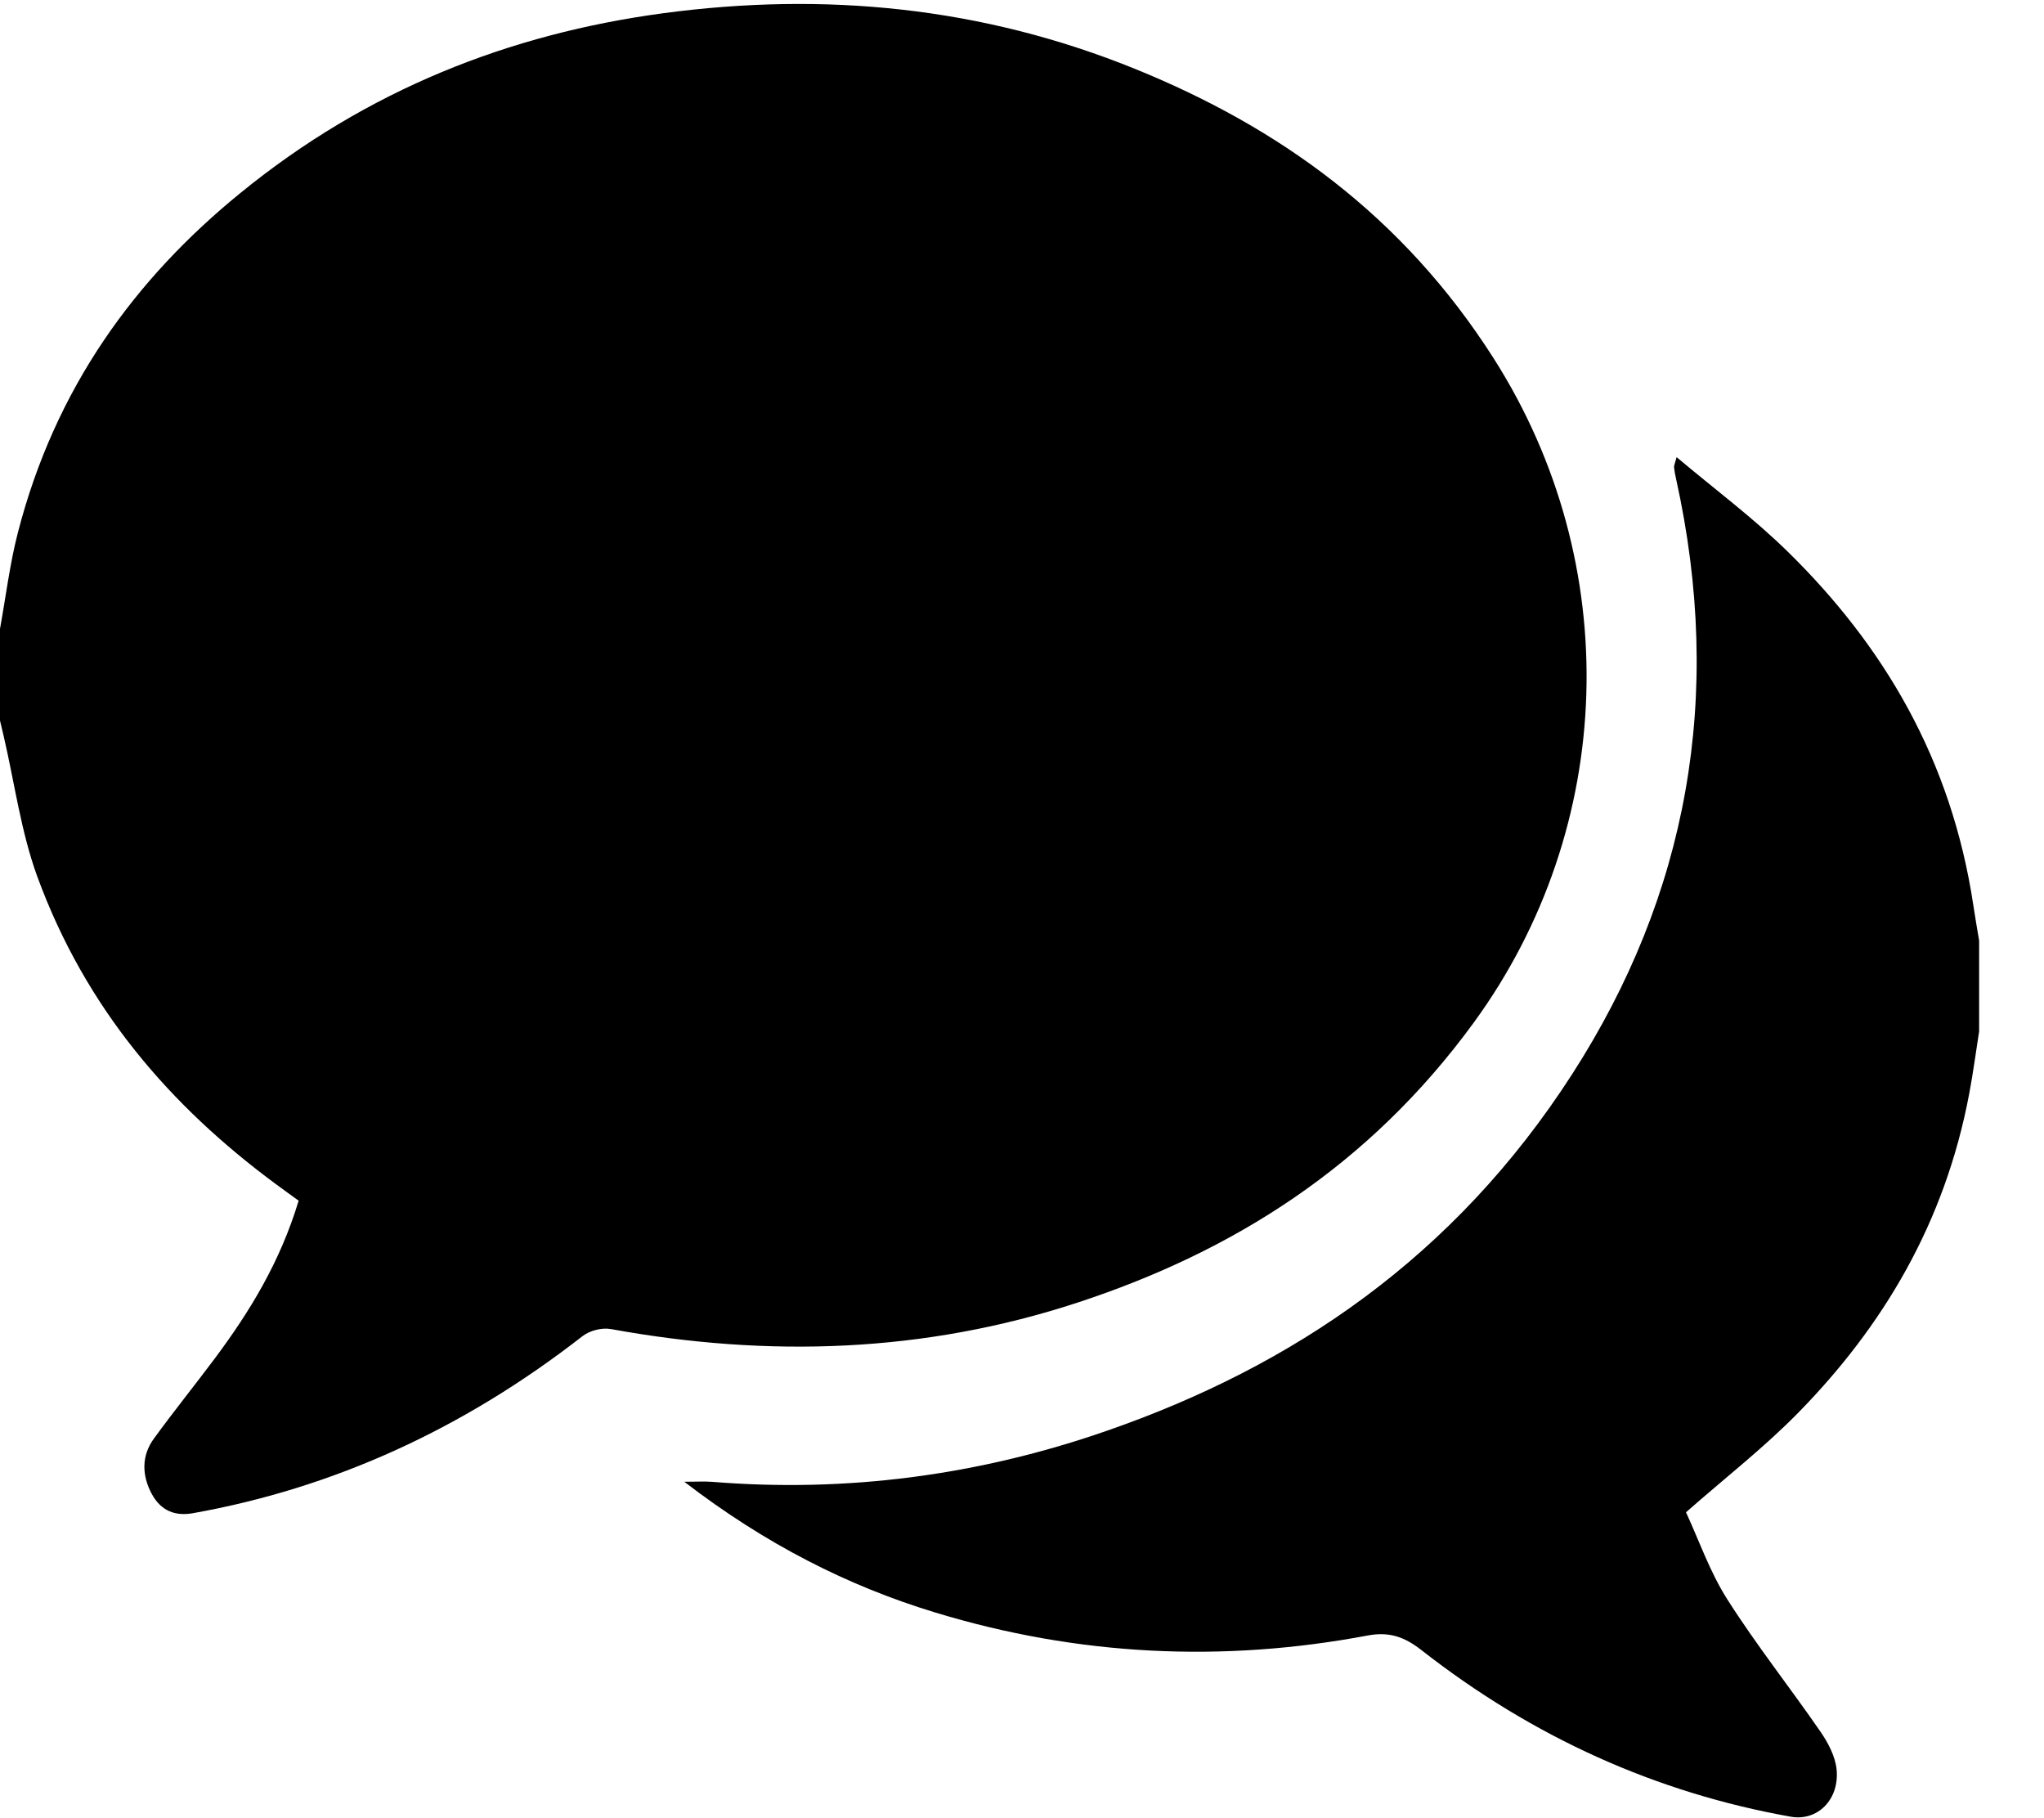
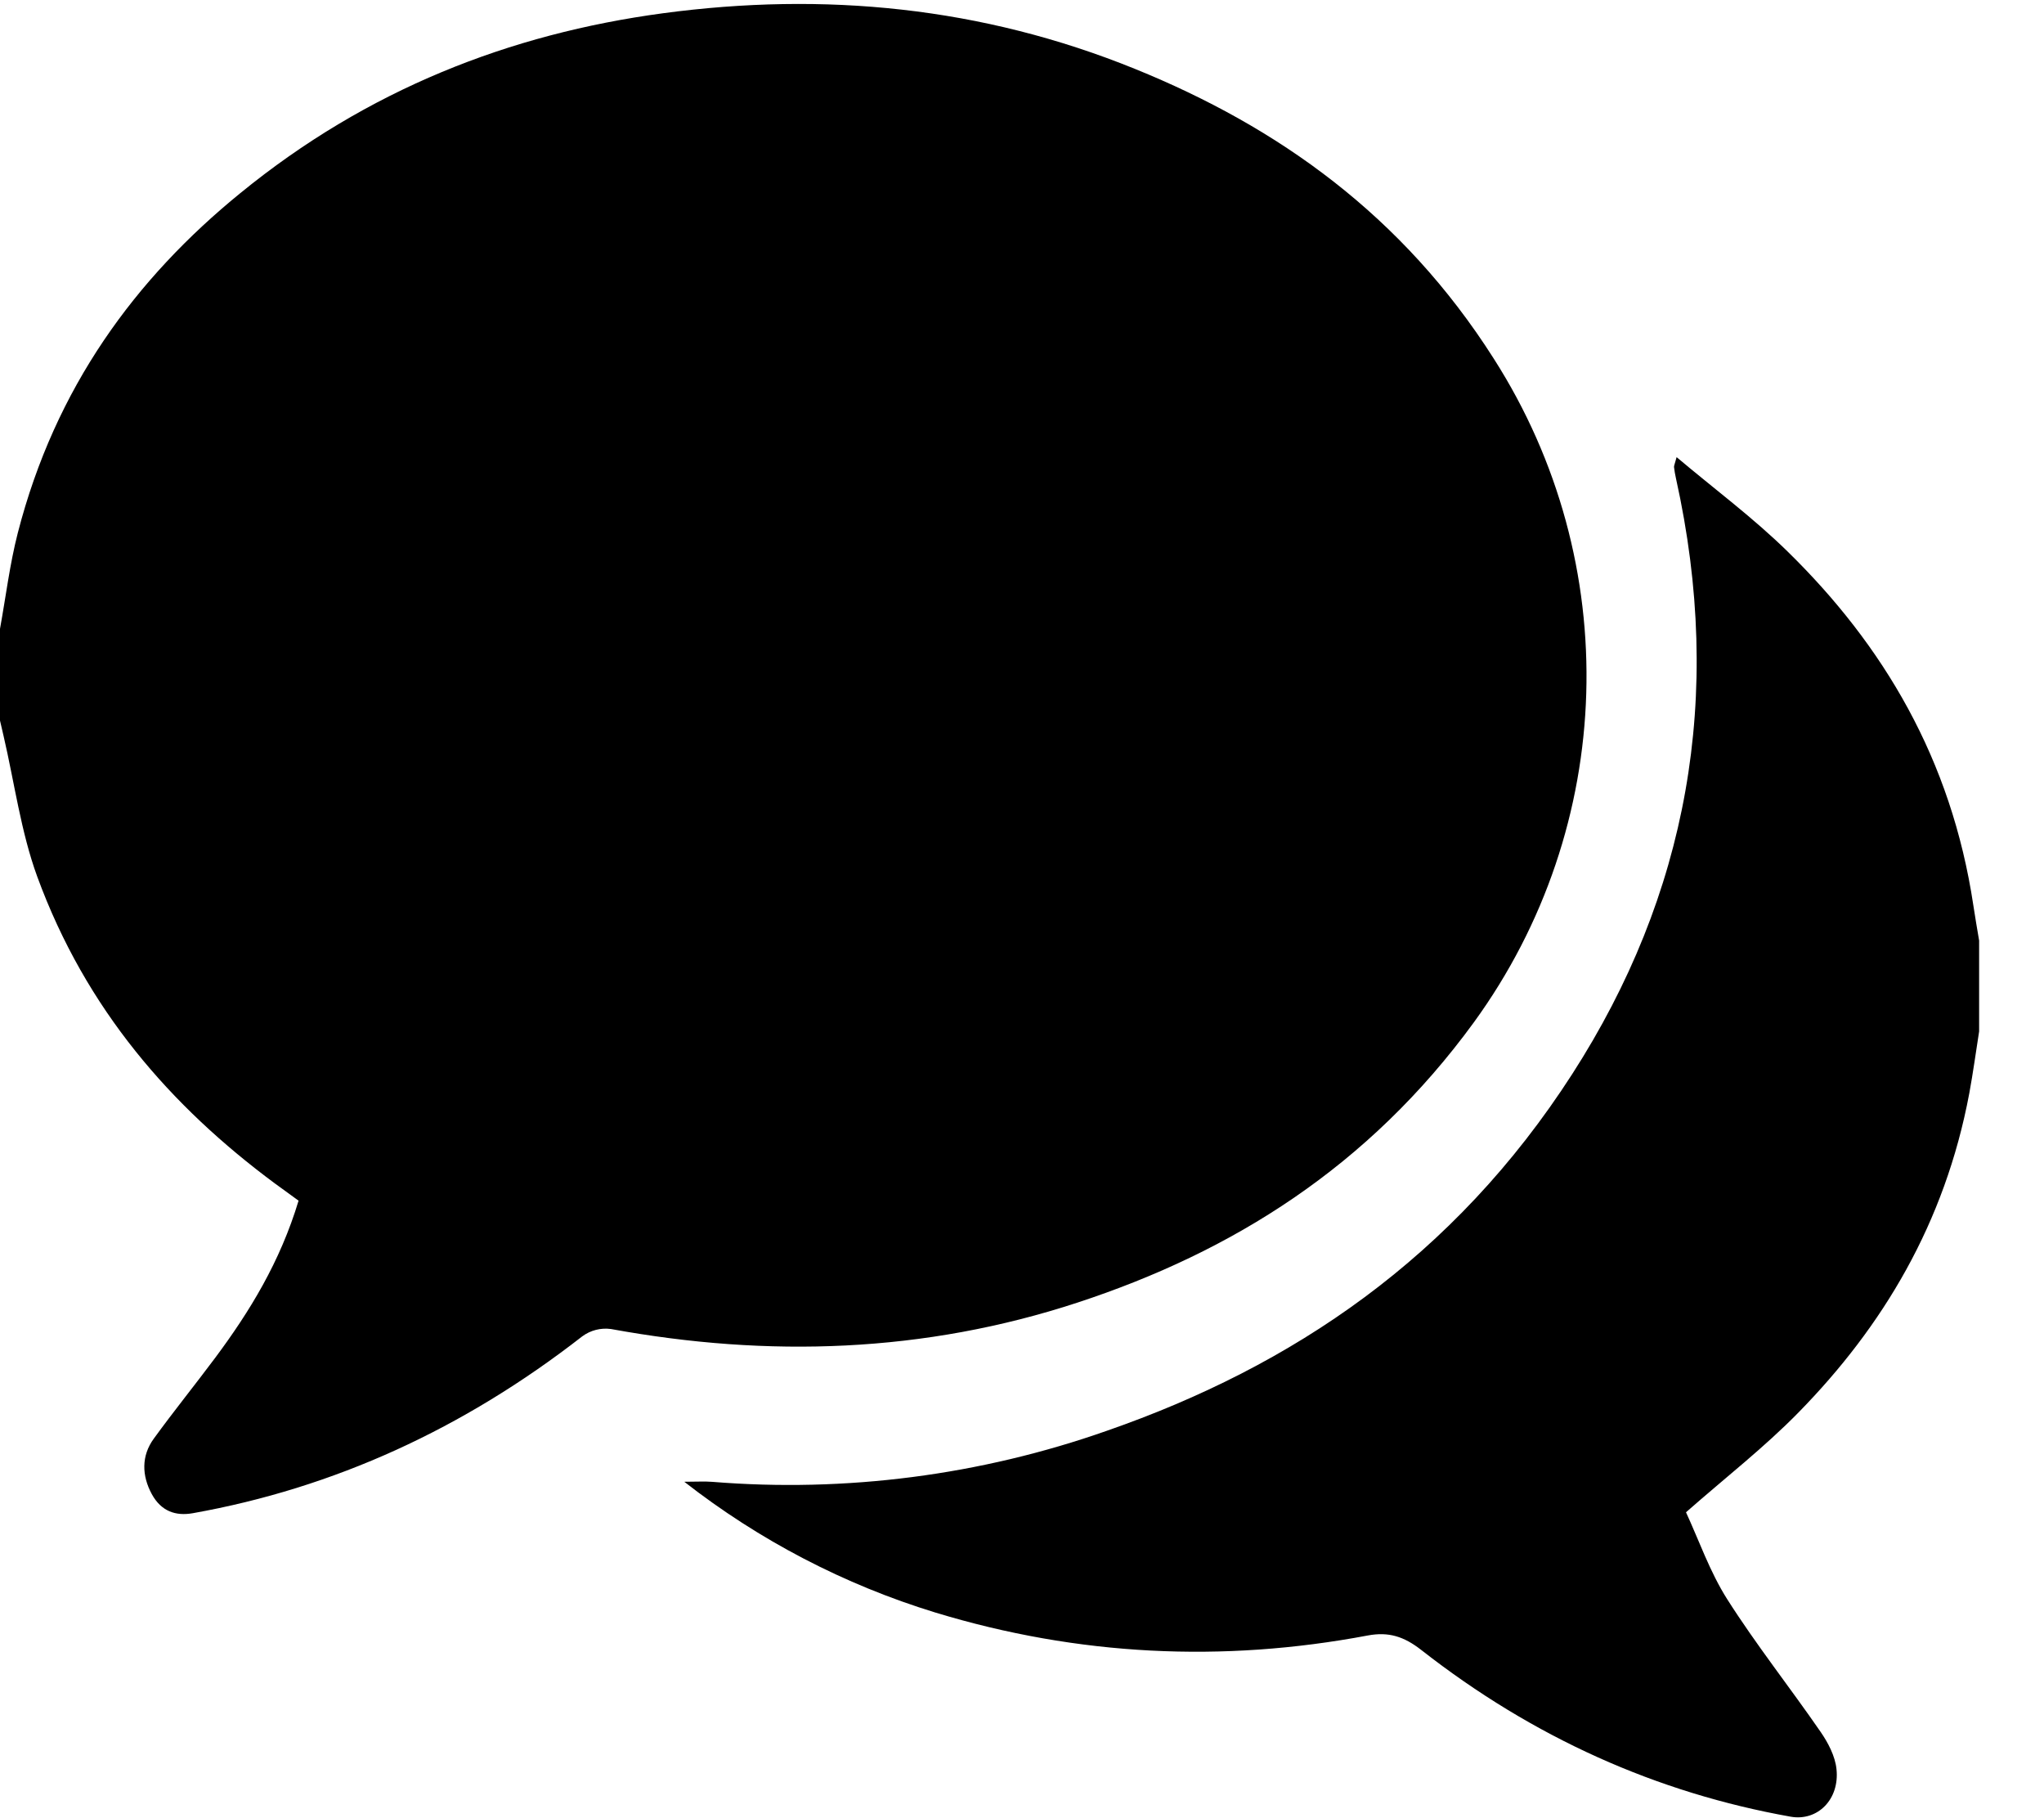
- <svg xmlns="http://www.w3.org/2000/svg" width="27px" height="24px" viewBox="0 0 27 24" version="1.1">
-   <g id="Style-Guide" stroke="none" stroke-width="1" fill="none" fill-rule="evenodd">
-     <g id="Style-guide" transform="translate(-1094, -1429)" fill="#000000">
-       <g id="Icon-/-Chat" transform="translate(1094, 1429)">
-         <g id="Chat-Icon">
-           <path d="M-8.63309424e-13,8.304 C0.077,7.881 0.129,7.45 0.235,7.038 C0.73,5.116 1.789,3.678 3.174,2.55 C4.85,1.183 6.734,0.447 8.759,0.175 C10.884,-0.11 12.969,0.088 14.996,0.911 C16.877,1.674 18.525,2.839 19.732,4.735 C21.461,7.45 21.35,10.922 19.47,13.501 C18.077,15.412 16.272,16.533 14.237,17.201 C12.209,17.867 10.149,17.93 8.072,17.552 C7.951,17.53 7.793,17.569 7.691,17.648 C6.125,18.867 4.414,19.65 2.55,19.983 C2.321,20.024 2.13,19.958 2.006,19.731 C1.874,19.488 1.866,19.226 2.033,18.998 C2.296,18.636 2.576,18.29 2.843,17.932 C3.3,17.319 3.701,16.665 3.945,15.856 C3.845,15.783 3.737,15.707 3.63,15.627 C2.262,14.613 1.136,13.333 0.492,11.574 C0.278,10.988 0.192,10.338 0.048,9.718 C0.032,9.651 0.016,9.583 -8.63309424e-13,9.516 L-8.63309424e-13,8.304 Z M26.143,13.621 C26.1,13.894 26.064,14.168 26.013,14.439 C25.69,16.159 24.868,17.518 23.759,18.651 C23.306,19.114 22.8,19.506 22.271,19.971 C22.437,20.329 22.586,20.758 22.814,21.117 C23.2,21.724 23.642,22.281 24.049,22.871 C24.146,23.012 24.242,23.191 24.26,23.364 C24.301,23.764 24.008,24.055 23.653,23.991 C21.889,23.677 20.257,22.95 18.772,21.788 C18.544,21.61 18.341,21.547 18.068,21.598 C16.147,21.96 14.239,21.868 12.355,21.295 C11.196,20.943 10.109,20.39 9.039,19.568 C9.205,19.568 9.306,19.561 9.407,19.569 C11.18,19.713 12.922,19.486 14.623,18.894 C17.067,18.045 19.206,16.612 20.77,14.181 C22.285,11.826 22.779,9.201 22.138,6.315 C22.127,6.267 22.118,6.218 22.113,6.169 C22.111,6.151 22.122,6.132 22.147,6.037 C22.651,6.462 23.161,6.839 23.619,7.289 C24.874,8.52 25.776,10.02 26.067,11.958 C26.09,12.112 26.117,12.266 26.143,12.421 L26.143,13.621 Z" id="Combined-Shape" />
-         </g>
-       </g>
-     </g>
-   </g>
+ <svg xmlns="http://www.w3.org/2000/svg" width="27" height="24">
+   <path d="M0 8.304c.077-.423.129-.854.235-1.266.495-1.922 1.554-3.36 2.94-4.488C4.85 1.183 6.733.447 8.758.175c2.125-.285 4.21-.087 6.237.736 1.88.763 3.53 1.928 4.736 3.824a7.777 7.777 0 0 1-.262 8.766c-1.393 1.911-3.198 3.032-5.233 3.7-2.028.666-4.088.73-6.165.35a.519.519 0 0 0-.38.097c-1.567 1.22-3.278 2.002-5.142 2.335-.229.041-.42-.025-.544-.252-.132-.243-.14-.505.027-.733.263-.362.543-.708.81-1.066.457-.613.858-1.267 1.102-2.076l-.315-.229c-1.368-1.014-2.494-2.294-3.138-4.053-.214-.586-.3-1.236-.444-1.856L0 9.516V8.304zm26.143 5.317c-.043.273-.08.547-.13.818-.323 1.72-1.145 3.08-2.254 4.212-.453.463-.959.855-1.488 1.32.166.358.315.787.543 1.146.386.607.828 1.164 1.235 1.754.097.14.193.32.21.493.042.4-.251.69-.606.627-1.764-.314-3.396-1.041-4.881-2.203-.228-.178-.431-.241-.704-.19-1.92.362-3.829.27-5.713-.303a10.272 10.272 0 0 1-3.316-1.727c.166 0 .267-.007.368.001a12.638 12.638 0 0 0 5.216-.675c2.444-.85 4.583-2.282 6.147-4.713 1.515-2.355 2.009-4.98 1.368-7.866a1.393 1.393 0 0 1-.025-.146c-.002-.018.009-.037.034-.132.504.425 1.014.802 1.472 1.252 1.255 1.23 2.157 2.731 2.448 4.669.023.154.05.308.076.463v1.2z" fill="#000" fill-rule="evenodd" />
</svg>
